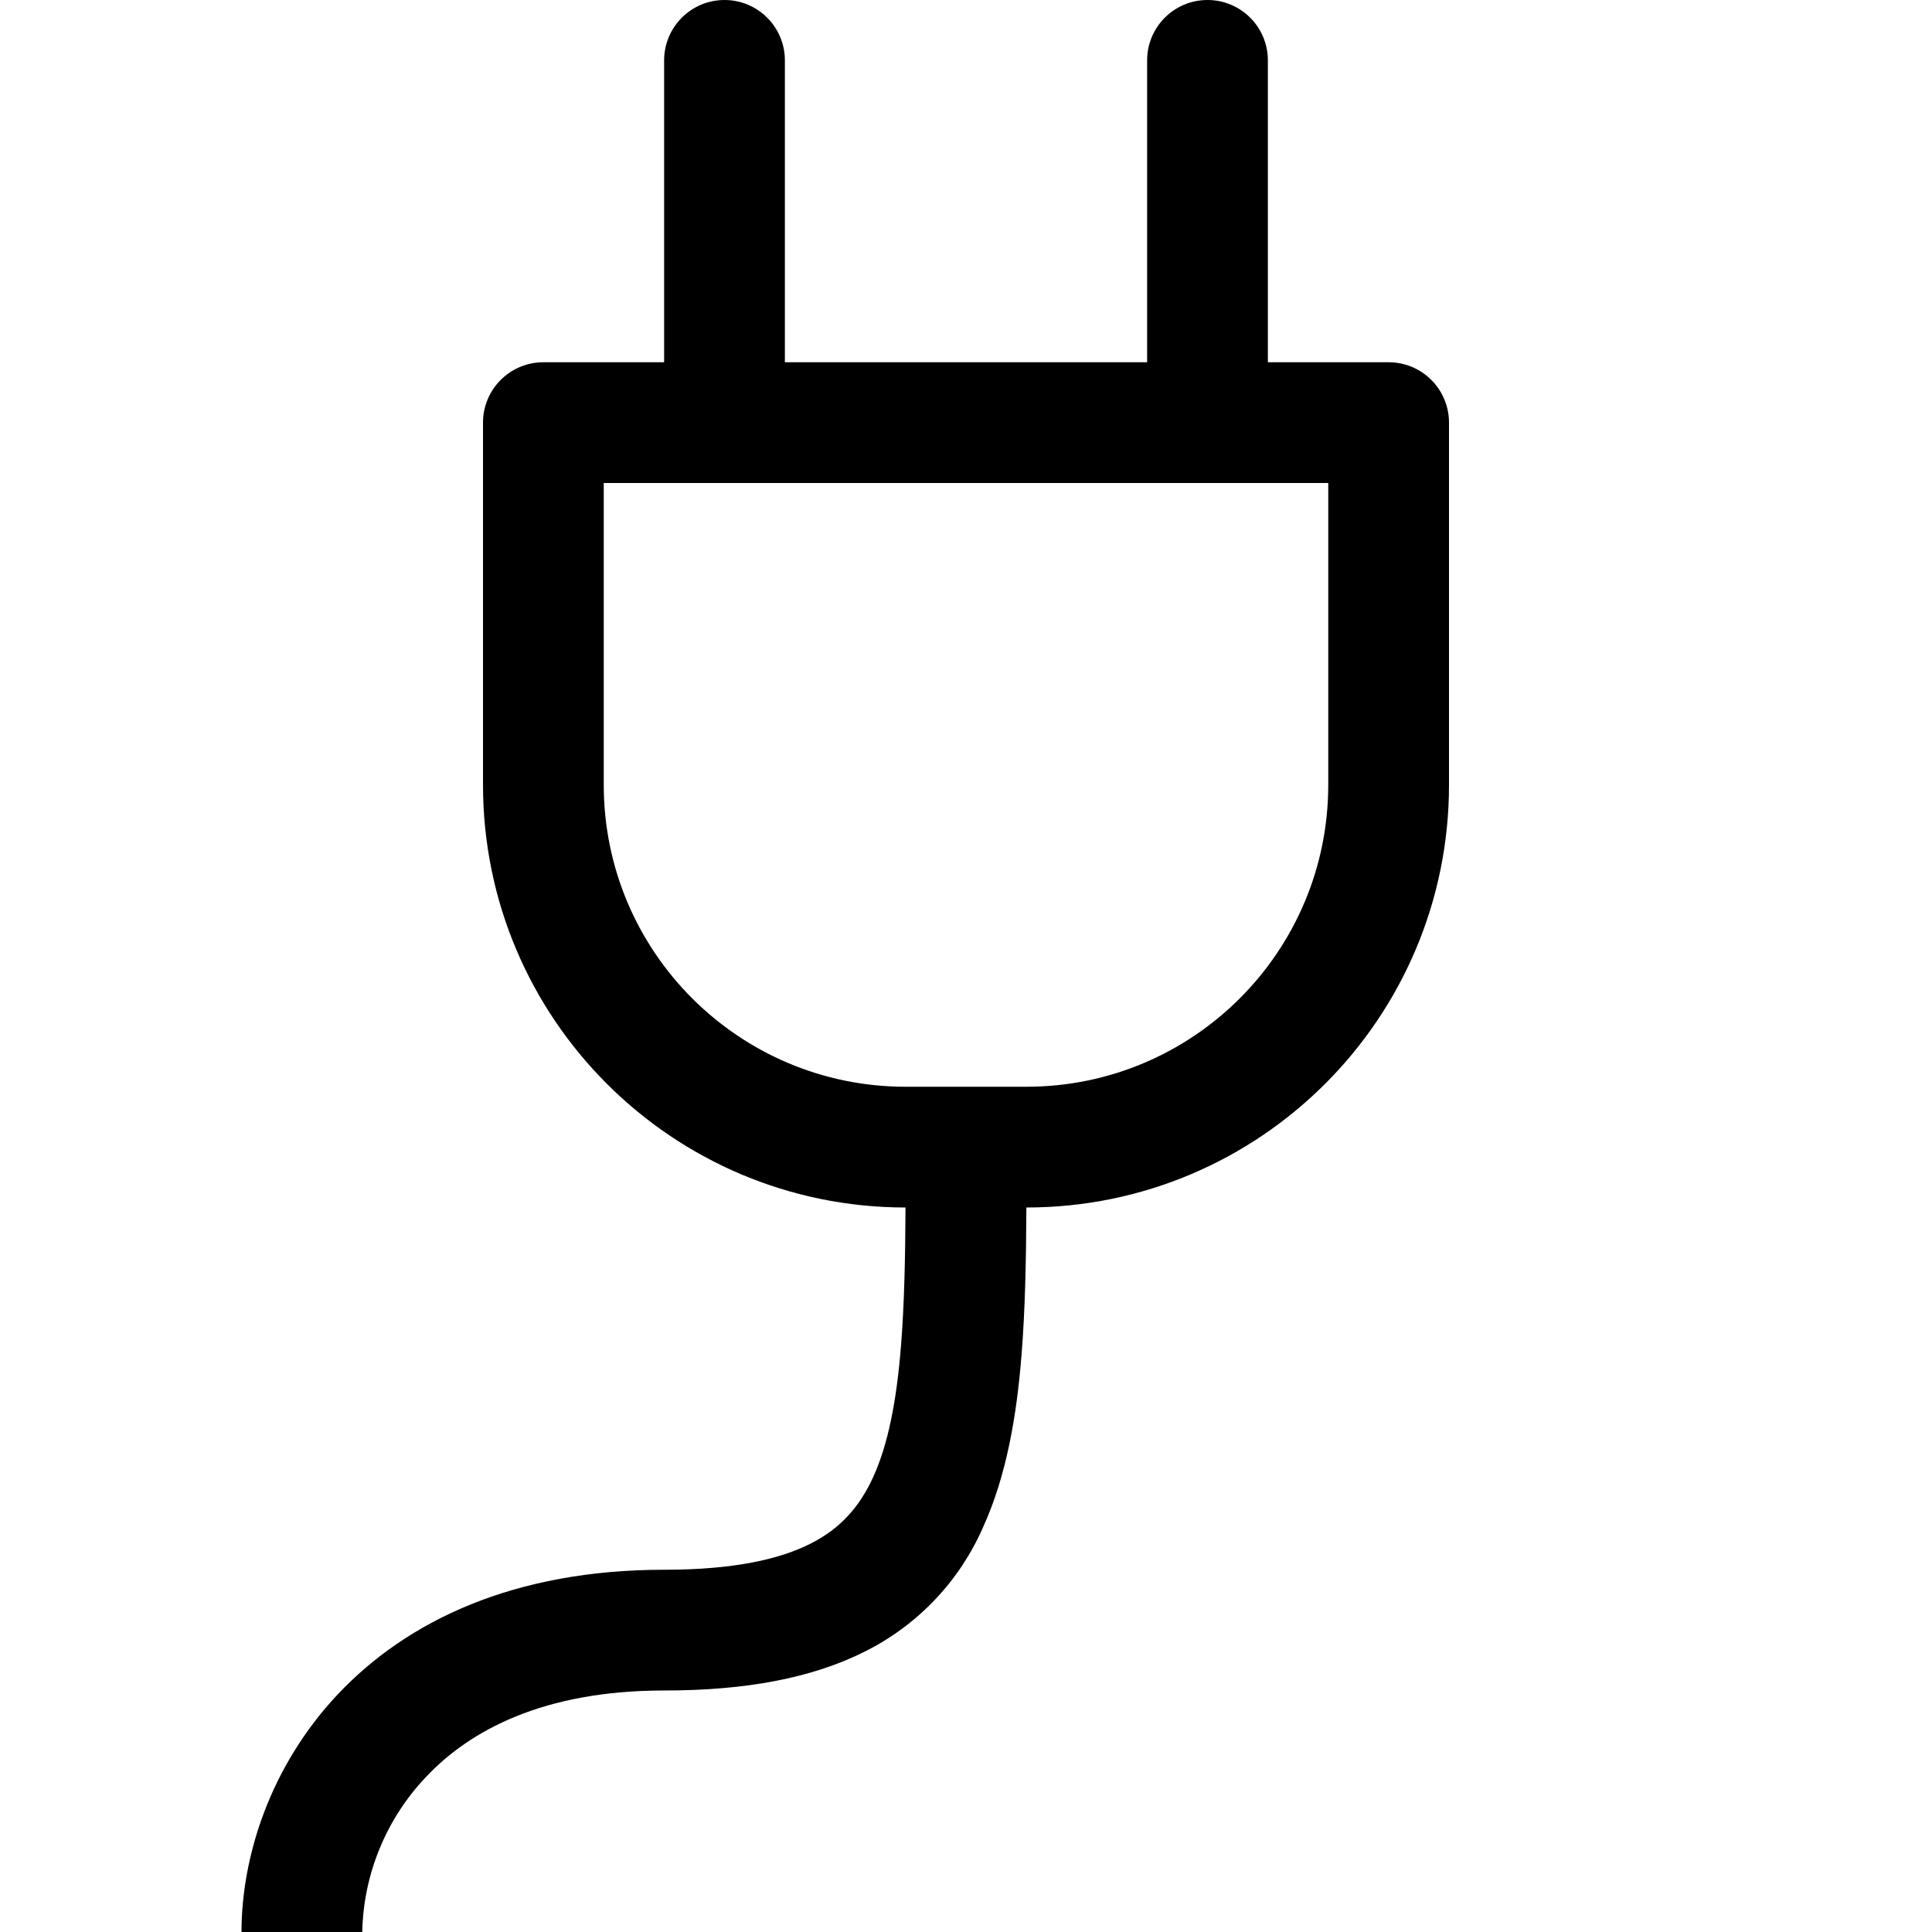
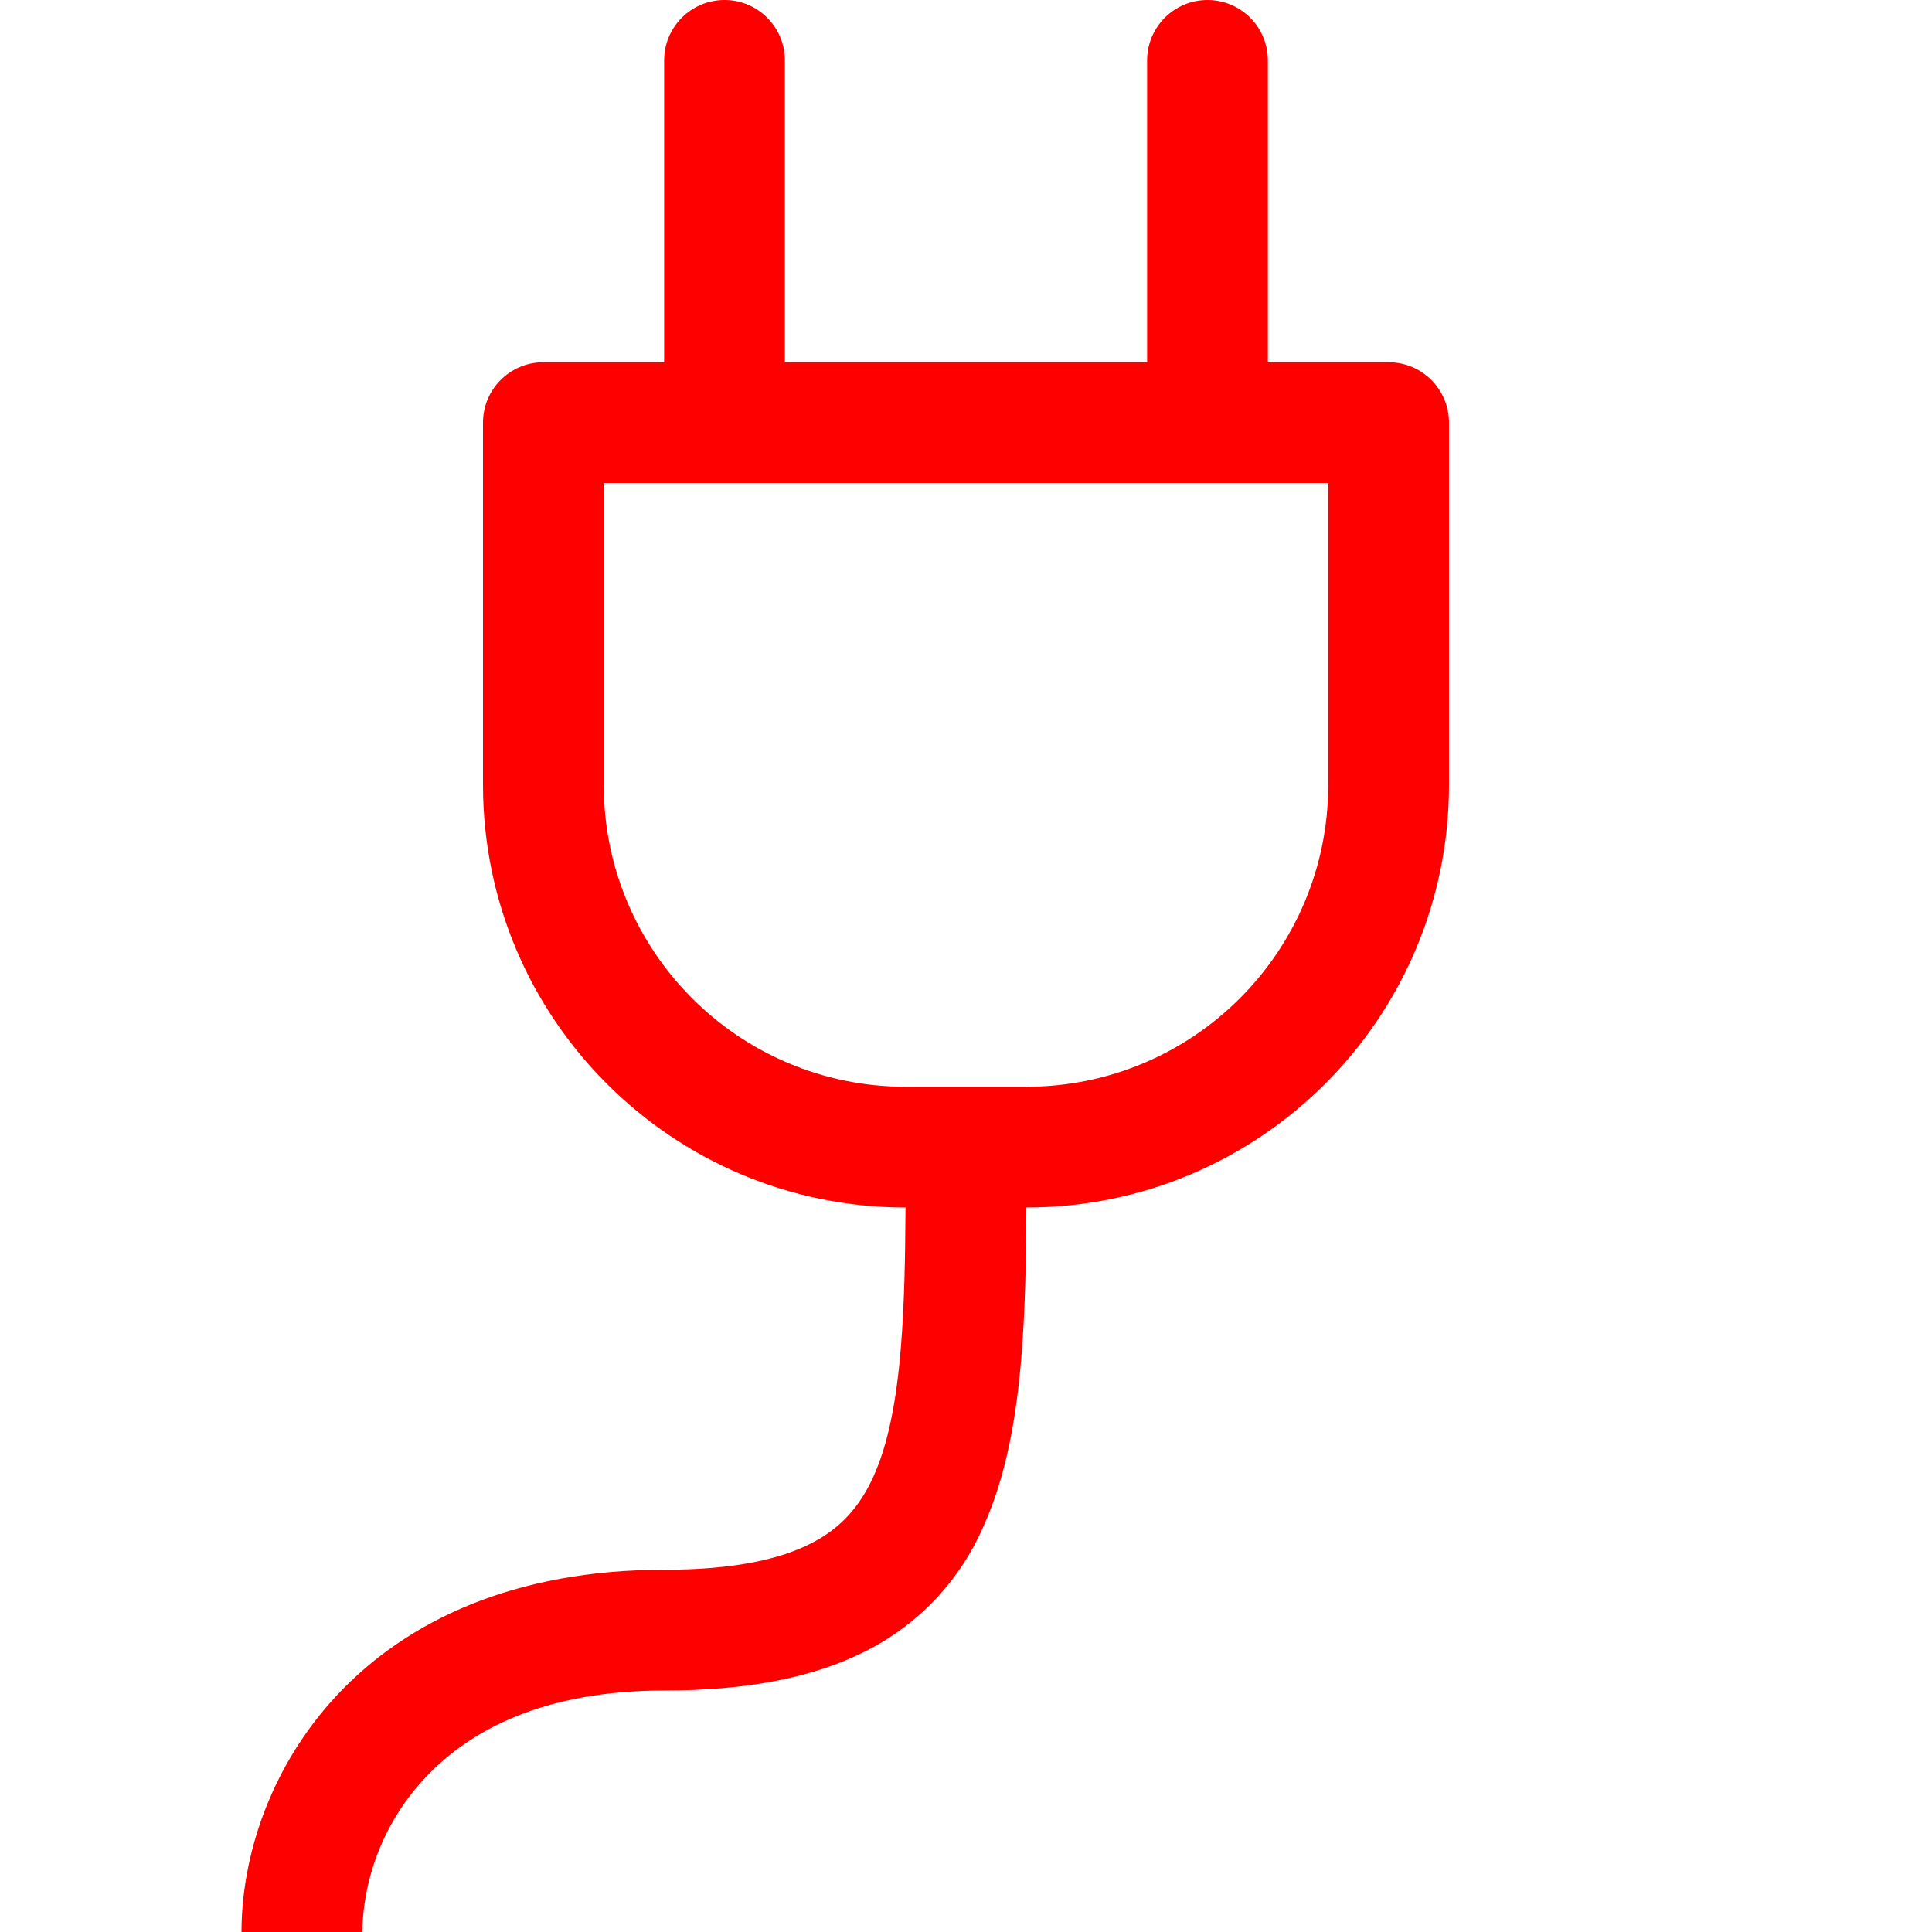
- <svg xmlns="http://www.w3.org/2000/svg" width="16" height="16" fill="currentColor" class="bi bi-plug" viewBox="0 0 16 16">
+ <svg xmlns="http://www.w3.org/2000/svg" width="25" height="25" fill="red" class="bi bi-plug" viewBox="0 0 16 16">
  <path d="M6 0a.5.5 0 0 1 .5.5V3h3V.5a.5.5 0 0 1 1 0V3h1a.5.5 0 0 1 .5.5v3A3.5 3.5 0 0 1 8.5 10c-.002.434-.01.845-.04 1.22-.041.514-.126 1.003-.317 1.424a2.083 2.083 0 0 1-.97 1.028C6.725 13.9 6.169 14 5.5 14c-.998 0-1.61.33-1.974.718A1.922 1.922 0 0 0 3 16H2c0-.616.232-1.367.797-1.968C3.374 13.42 4.261 13 5.5 13c.581 0 .962-.088 1.218-.219.241-.123.4-.3.514-.55.121-.266.193-.621.23-1.09.027-.34.035-.718.037-1.141A3.5 3.5 0 0 1 4 6.5v-3a.5.5 0 0 1 .5-.5h1V.5A.5.5 0 0 1 6 0M5 4v2.5A2.5 2.5 0 0 0 7.5 9h1A2.5 2.5 0 0 0 11 6.5V4z" />
</svg>
